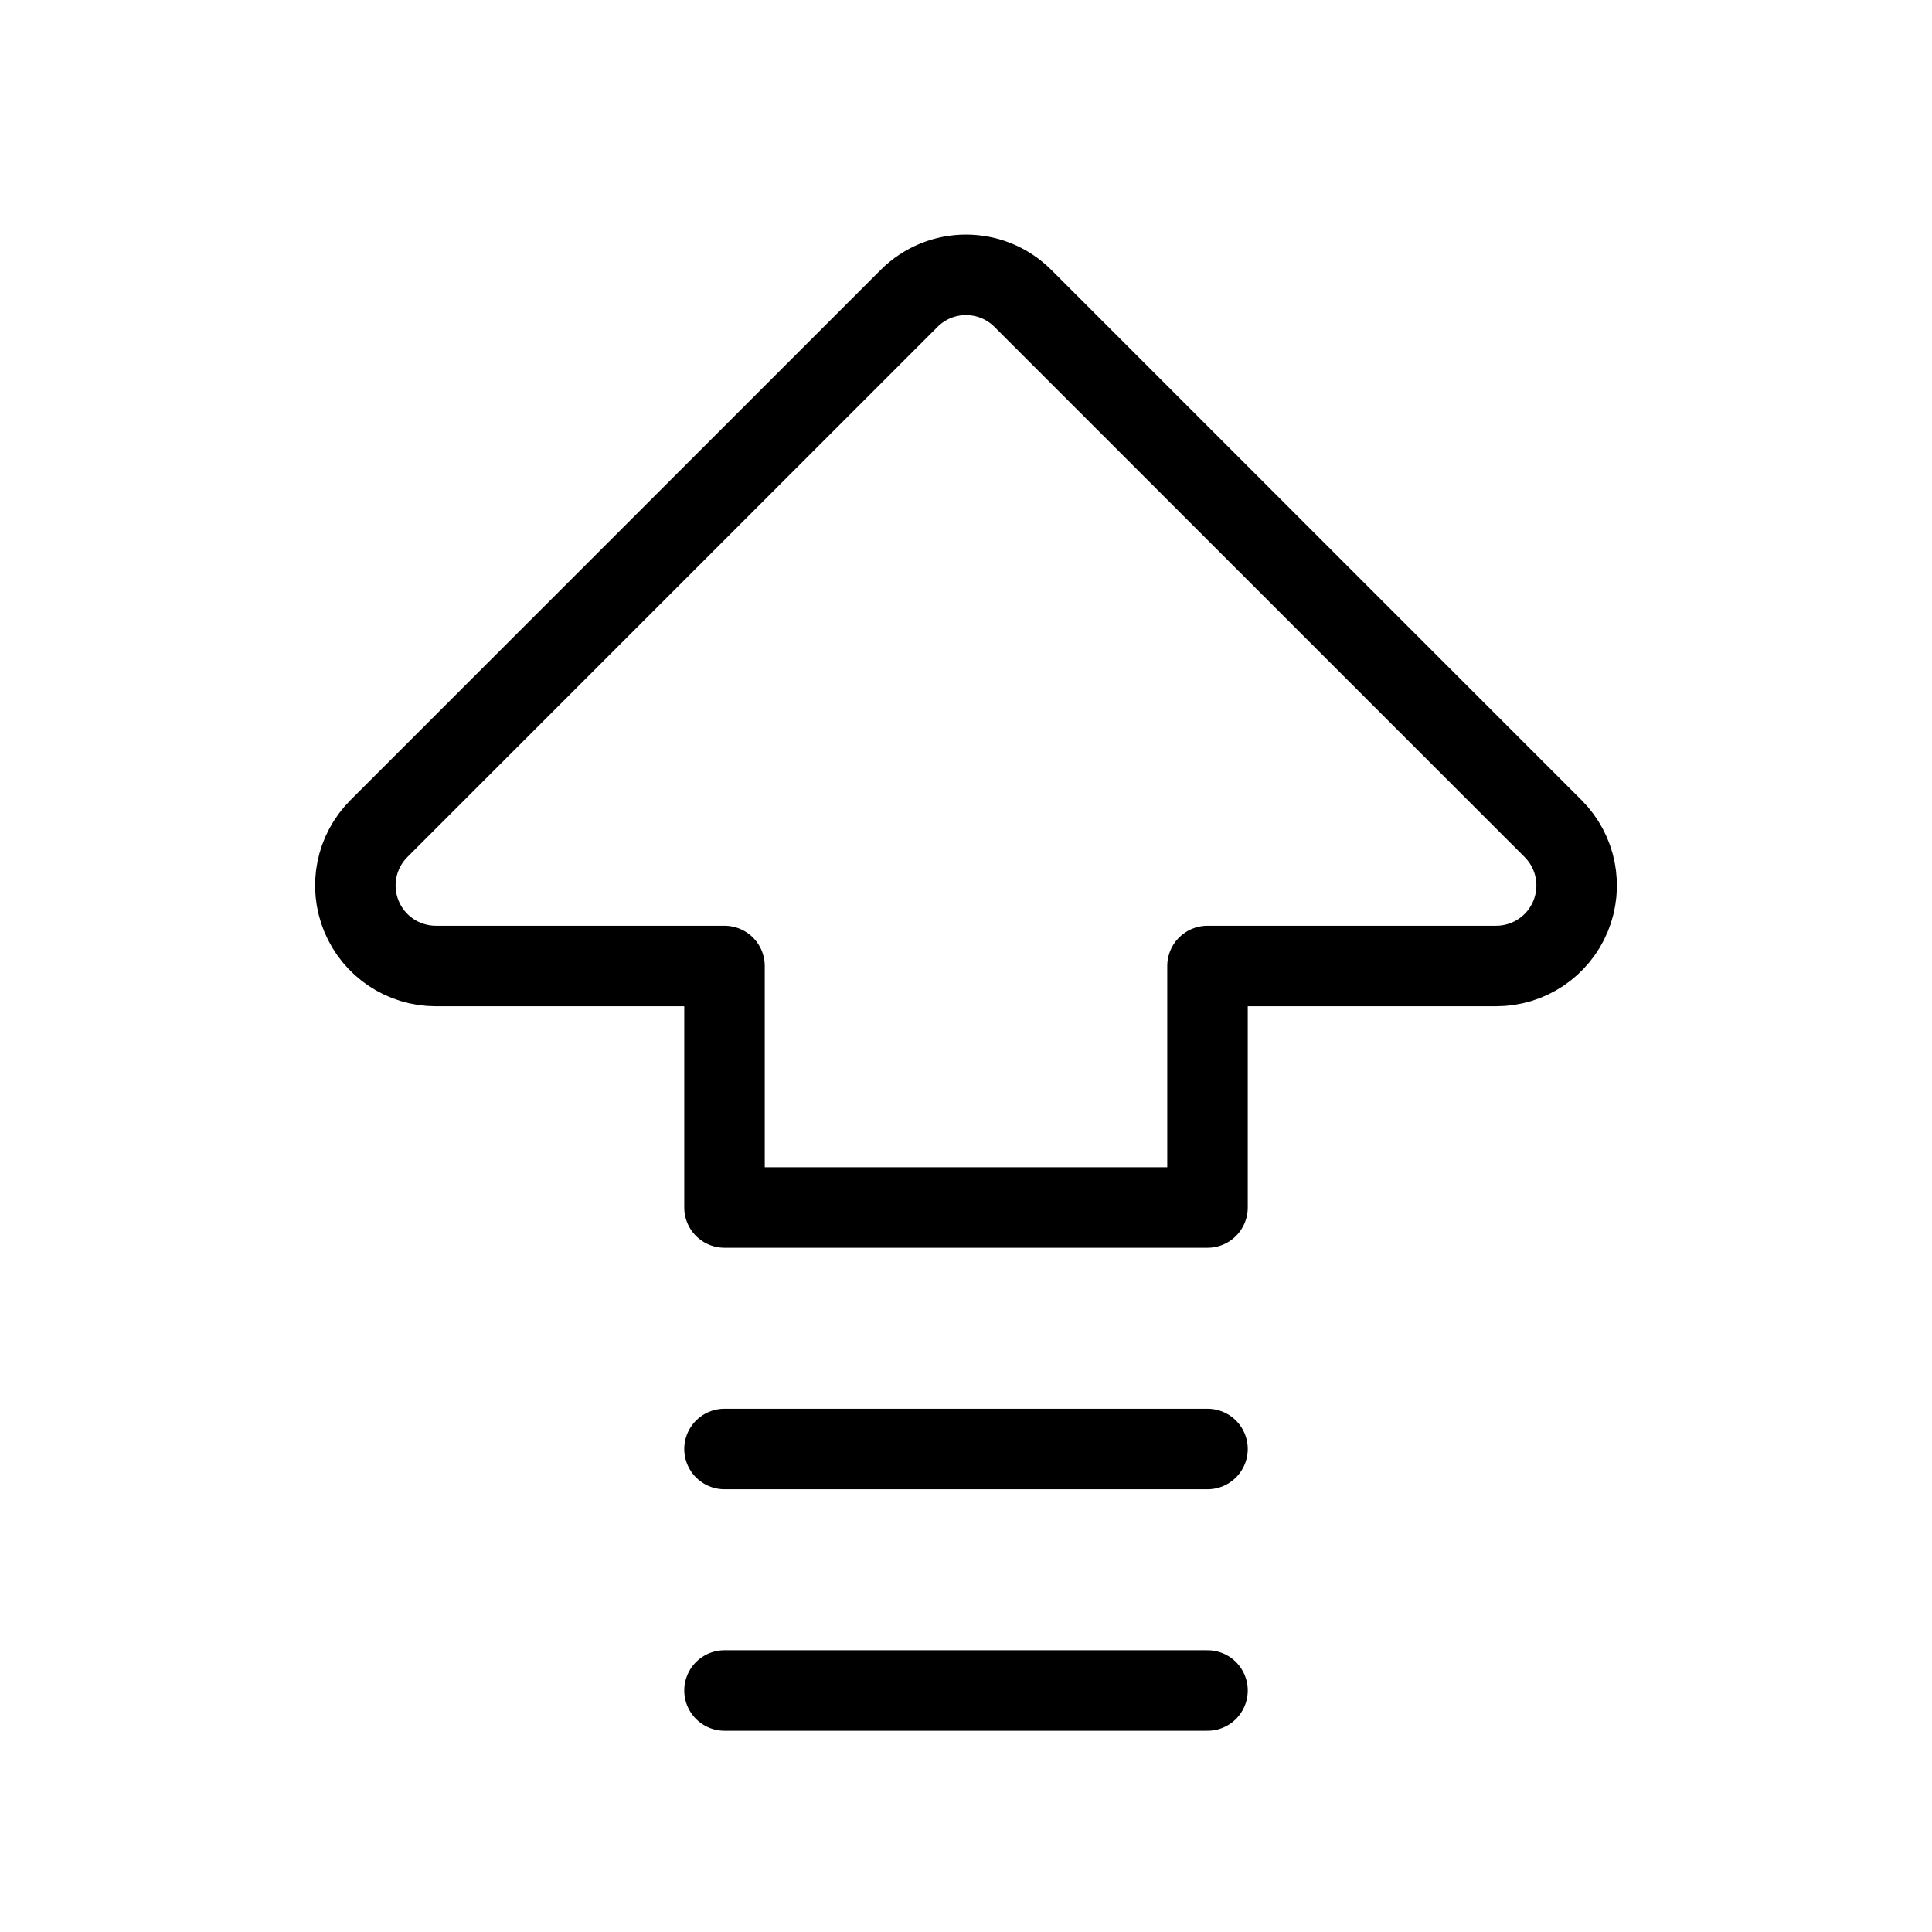
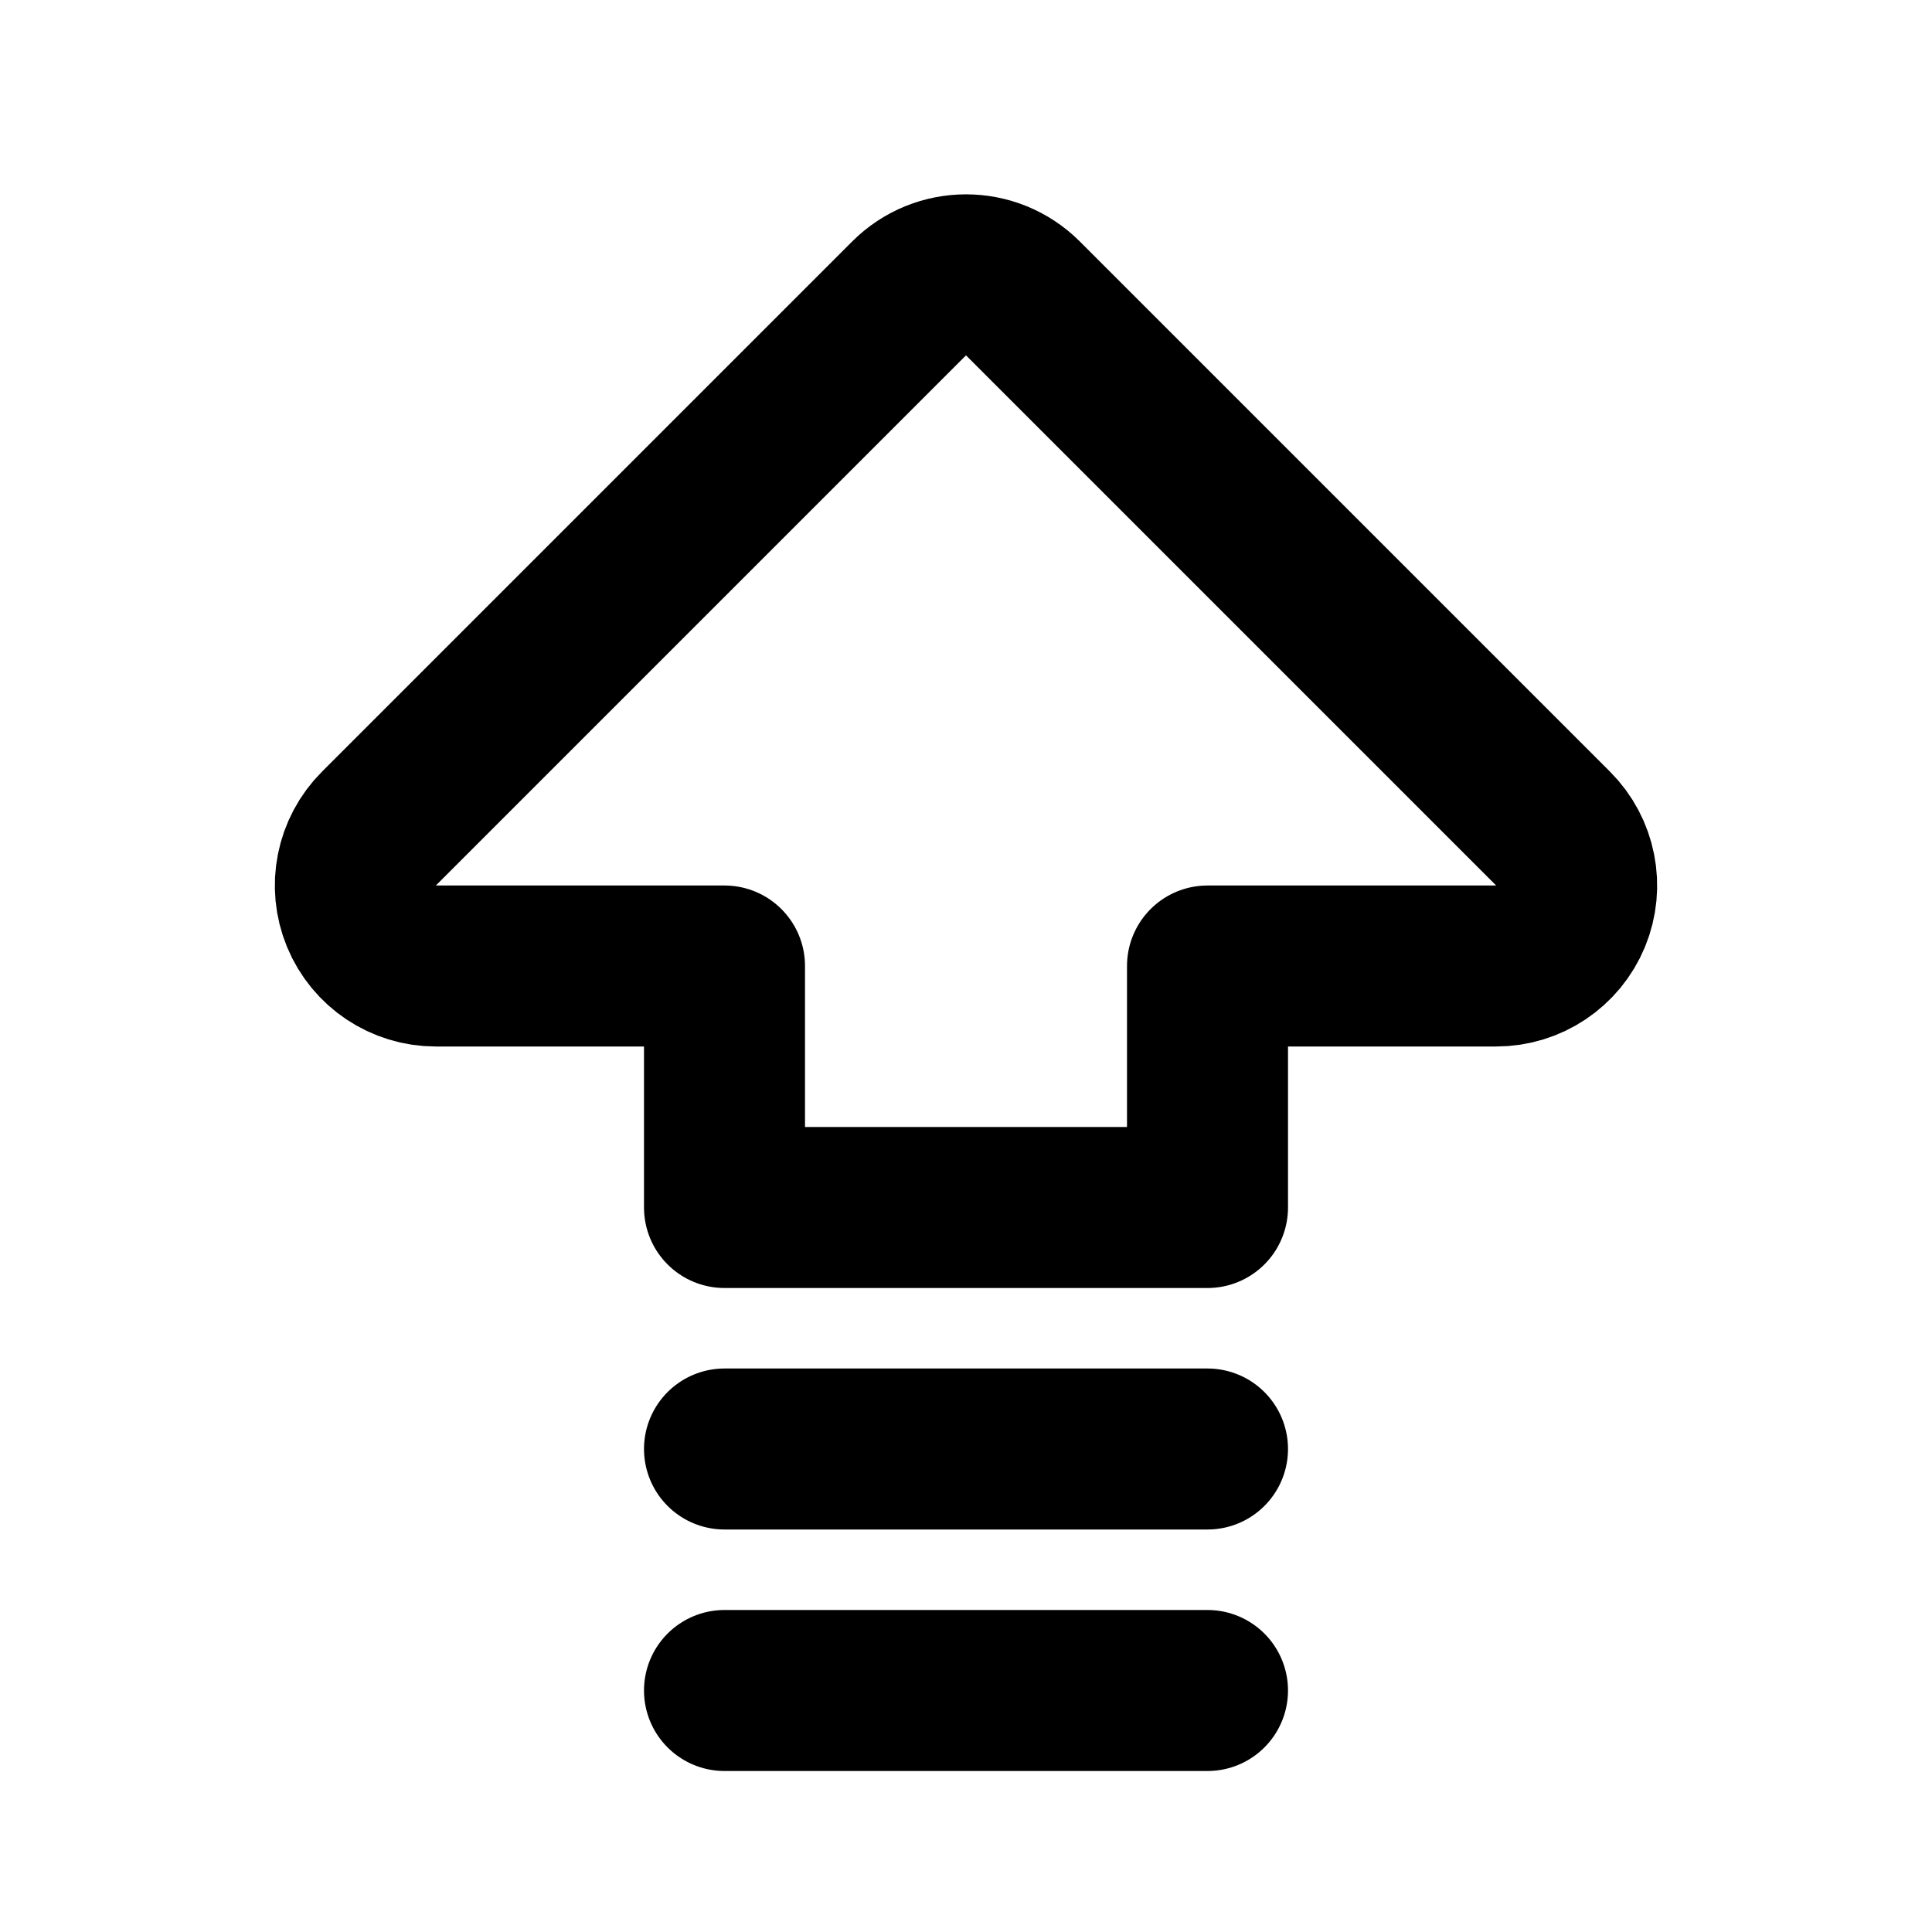
- <svg xmlns="http://www.w3.org/2000/svg" width="24" height="24" viewBox="0 0 24 24" fill="none" stroke="currentColor" stroke-width="1" stroke-linecap="round" stroke-linejoin="round" class="icon icon-tabler icons-tabler-outline icon-tabler-arrow-big-up-lines">
+ <svg xmlns="http://www.w3.org/2000/svg" width="24" height="24" viewBox="0 0 24 24" fill="none" stroke="currentColor" stroke-width="2" stroke-linecap="round" stroke-linejoin="round" class="icon icon-tabler icons-tabler-outline icon-tabler-arrow-big-up-lines">
  <path stroke="none" d="M0 0h24v24H0z" fill="none" />
  <path d="M9 12h-3.586a1 1 0 0 1 -.707 -1.707l6.586 -6.586a1 1 0 0 1 1.414 0l6.586 6.586a1 1 0 0 1 -.707 1.707h-3.586v3h-6v-3" />
  <path d="M9 21h6" />
  <path d="M9 18h6" />
</svg>
